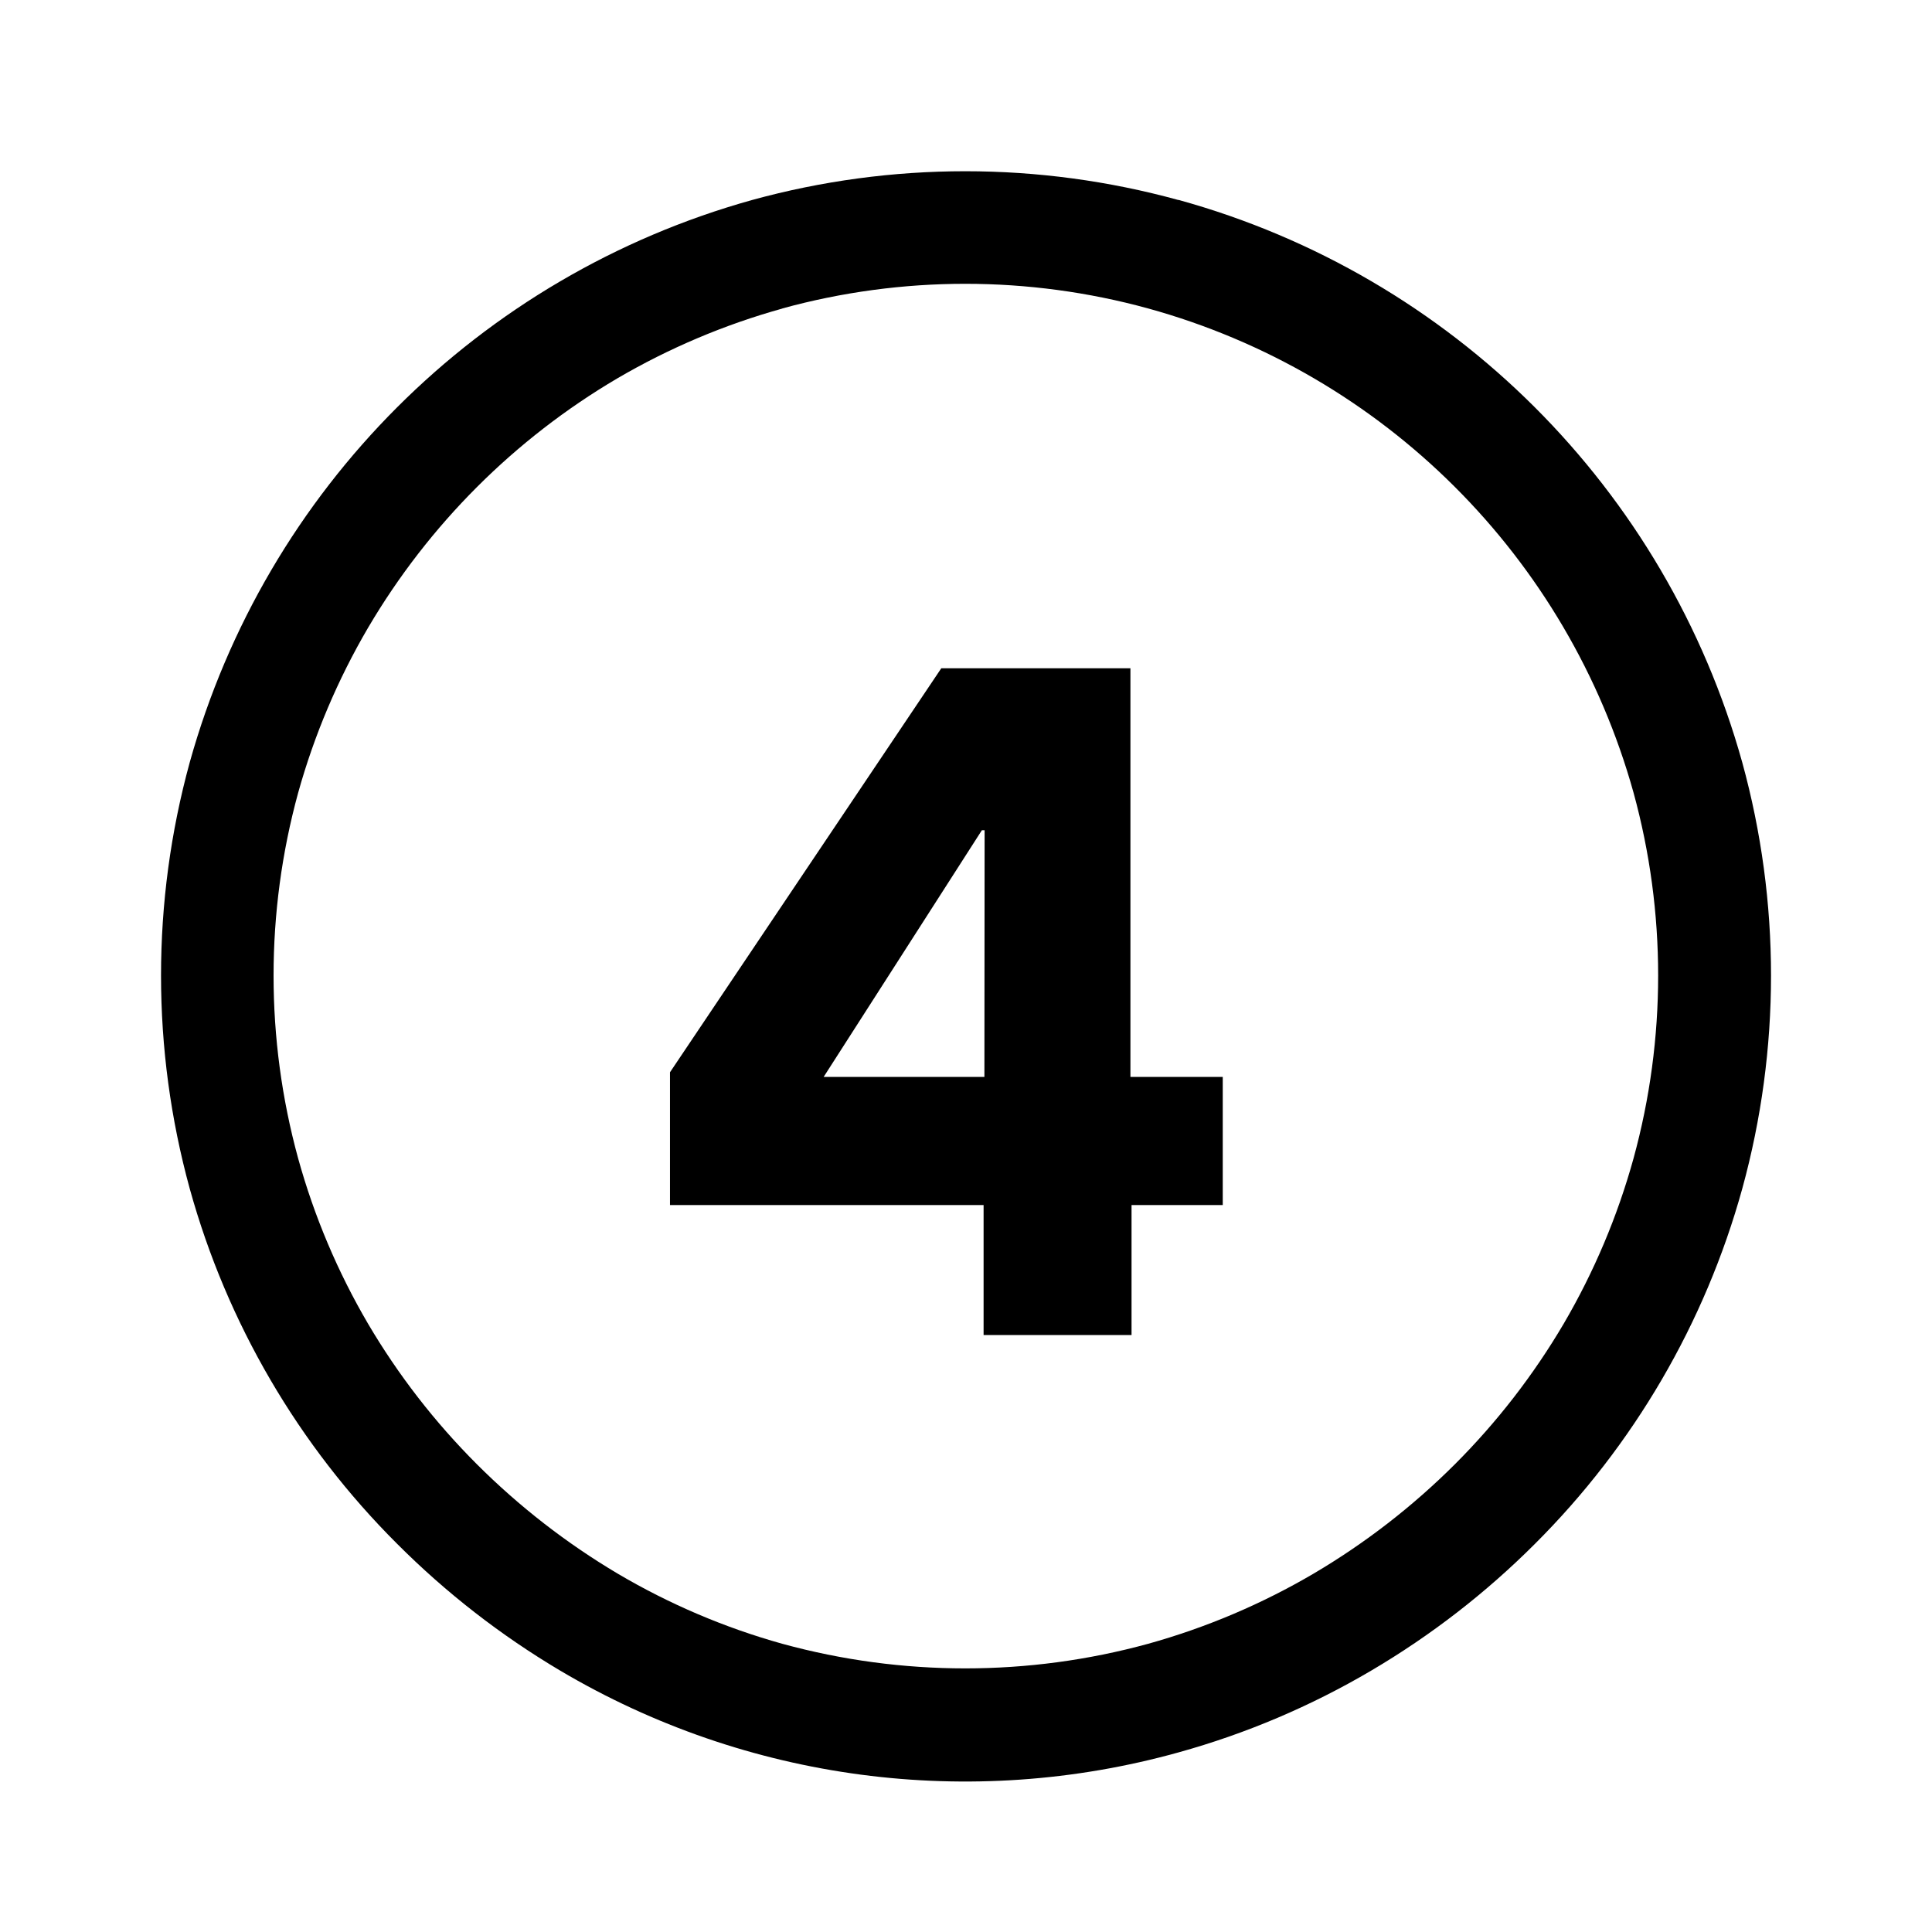
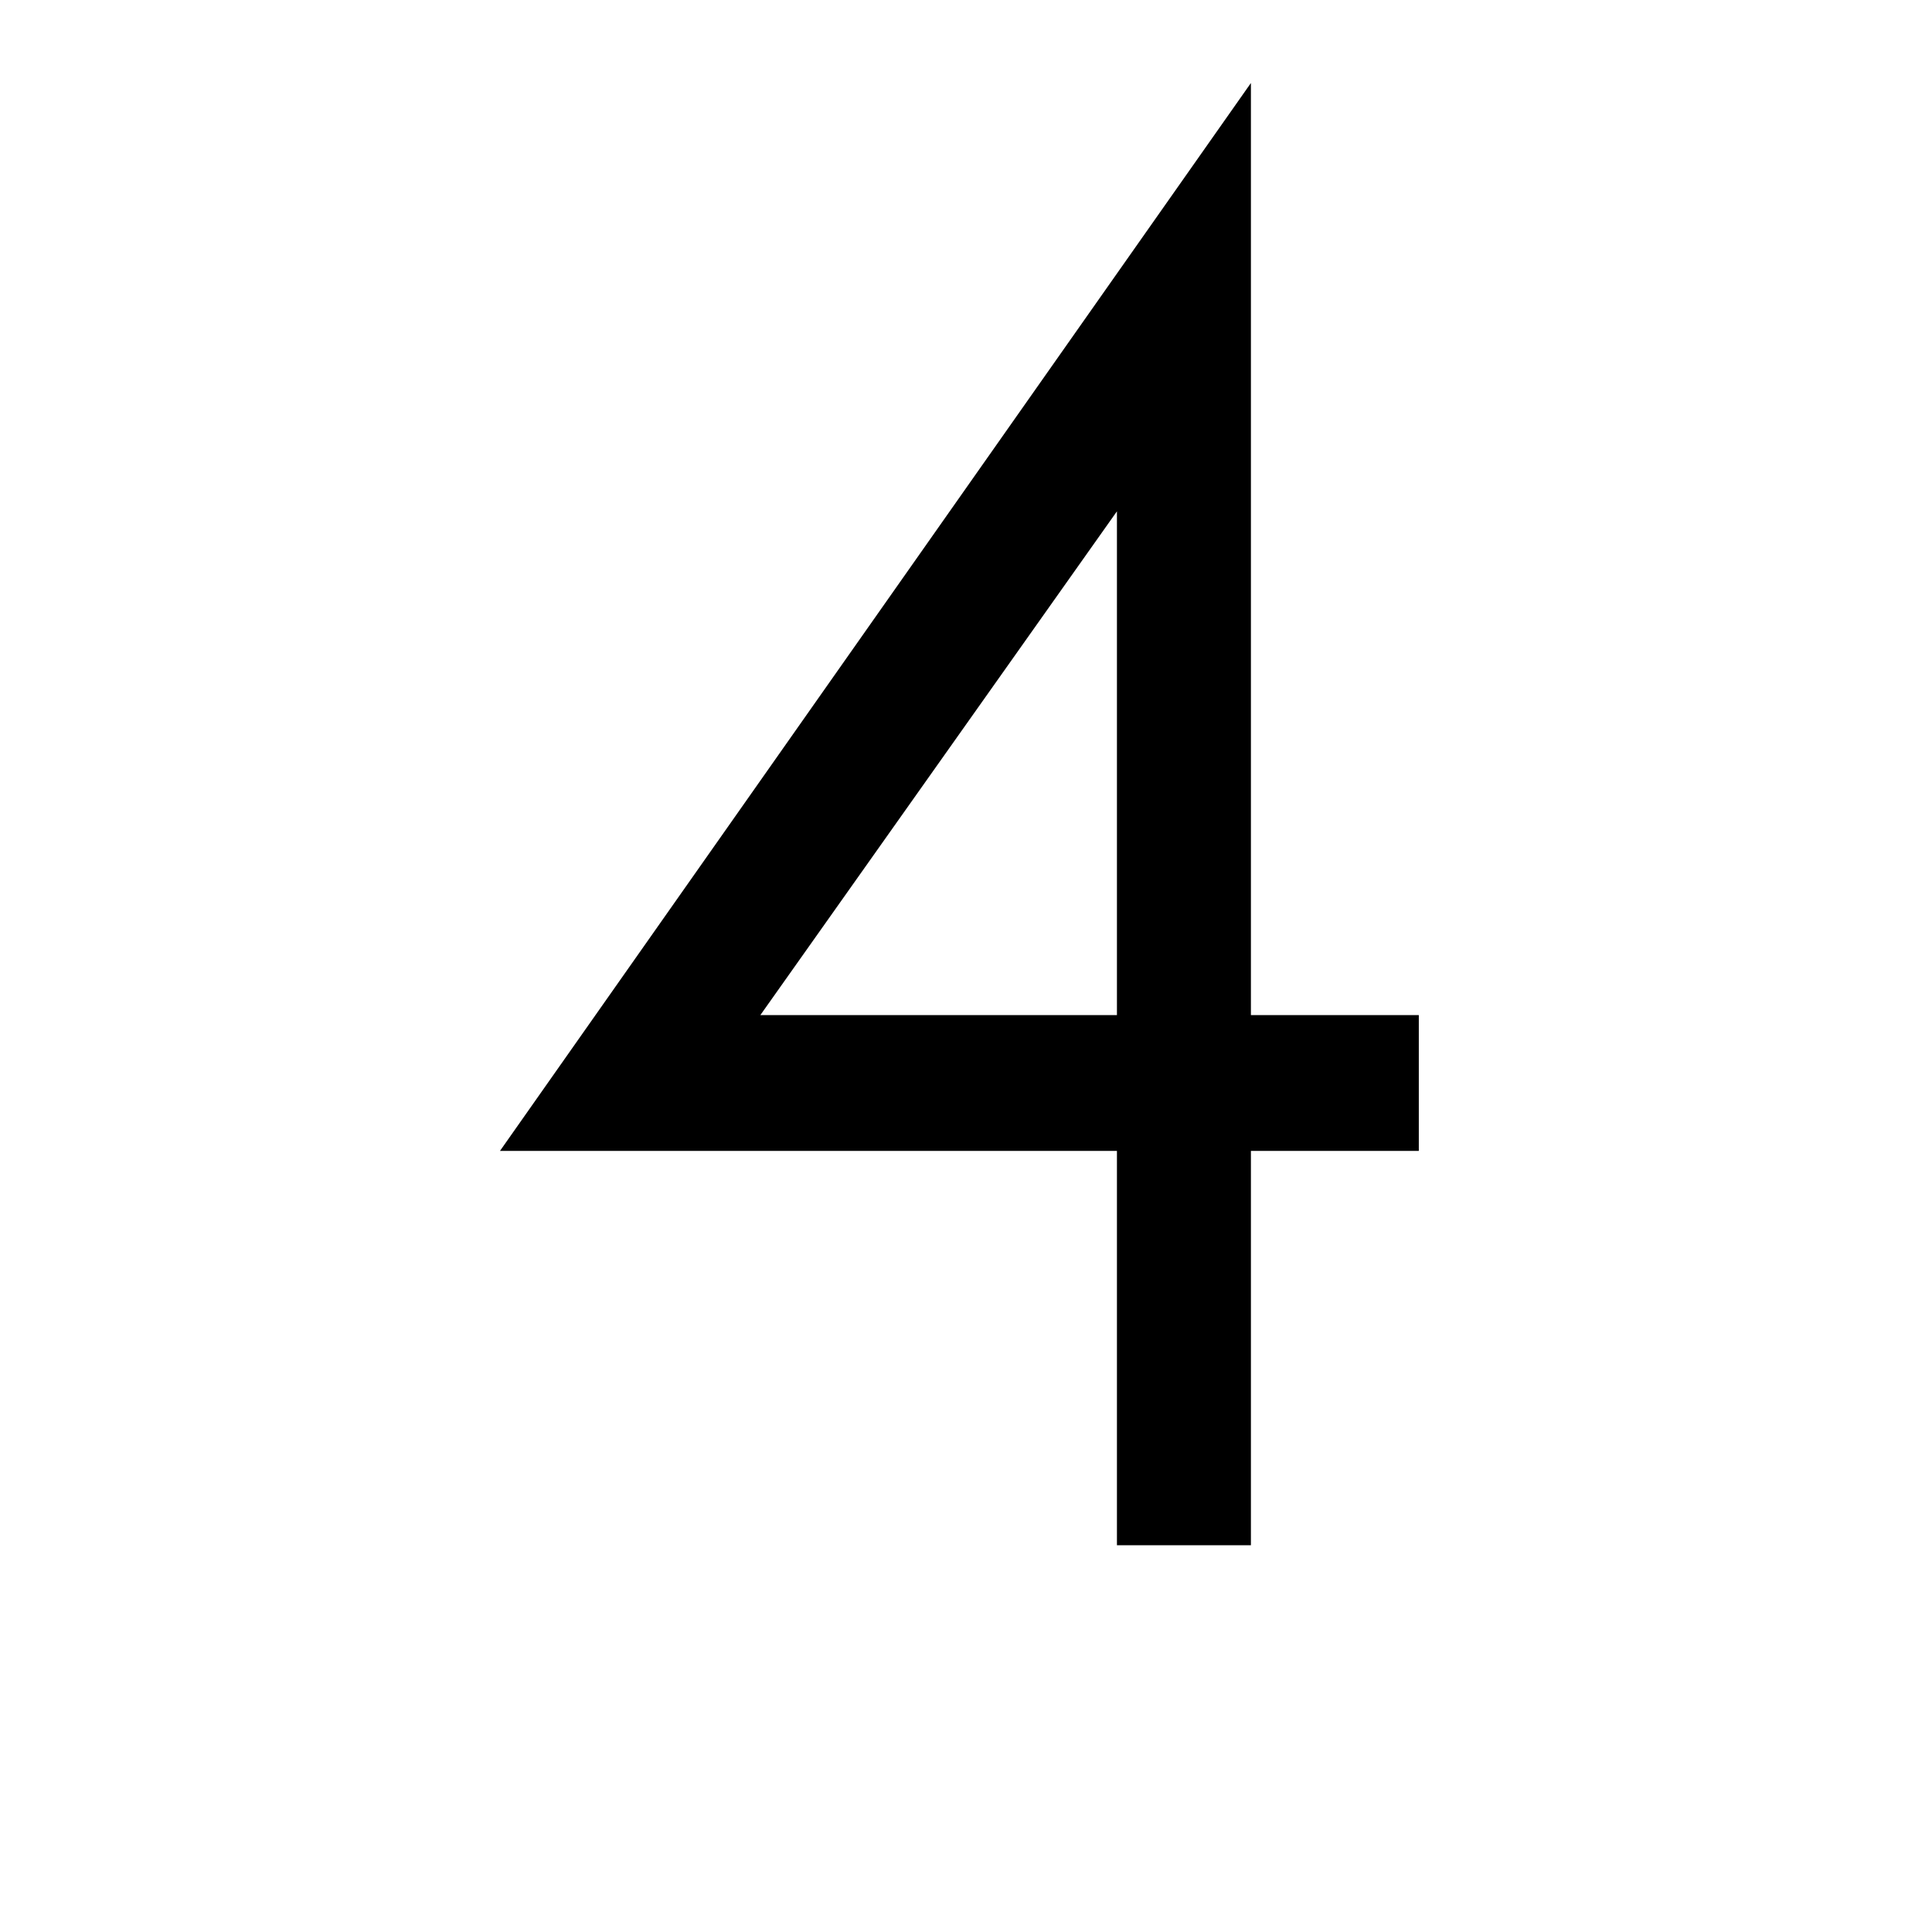
- <svg xmlns="http://www.w3.org/2000/svg" fill="#000000" width="800px" height="800px" viewBox="-1 0 19 19" class="cf-icon-svg">
-   <path d="M10.59 1.966a7.95 7.95 0 0 1 5.544 5.532 7.906 7.906 0 0 1 0 4.192 7.91 7.91 0 0 1-2.04 3.494 8.06 8.06 0 0 1-1.61 1.246 7.882 7.882 0 0 1-1.895.804 7.82 7.82 0 0 1-6.079-.804 8.115 8.115 0 0 1-1.603-1.246A7.914 7.914 0 0 1 .866 11.69a7.923 7.923 0 0 1 0-4.193 7.96 7.96 0 0 1 5.53-5.53 7.907 7.907 0 0 1 4.193 0zM6.695 3.034a6.849 6.849 0 0 0-1.624.687A6.919 6.919 0 0 0 2.62 6.173a6.847 6.847 0 0 0-.688 1.624 6.806 6.806 0 0 0 0 3.595 6.811 6.811 0 0 0 .688 1.627A6.918 6.918 0 0 0 3.69 14.4a7.052 7.052 0 0 0 1.385 1.076 6.763 6.763 0 0 0 1.62.69 6.81 6.81 0 0 0 3.595 0 6.828 6.828 0 0 0 1.631-.692 6.998 6.998 0 0 0 1.387-1.074 6.916 6.916 0 0 0 1.07-1.382 6.816 6.816 0 0 0 .687-1.627 6.802 6.802 0 0 0 0-3.595 6.846 6.846 0 0 0-4.775-4.763 6.798 6.798 0 0 0-3.595 0zm4.33 8.817v-1.26h-.908V6.572h-1.86l-2.668 3.973v1.306h3.084v1.278h1.455v-1.278zm-2.344-1.26H7.1l1.556-2.426h.027z" />
+ <svg xmlns="http://www.w3.org/2000/svg" fill="#000000" width="800px" height="800px" viewBox="-7 0 32 32" version="1.1">
+   <path d="M13.719 1.375v15.438h2.781v2.25h-2.781v6.531h-2.219v-6.531h-10.219zM5.594 16.813h5.906v-8.344z" />
</svg>
